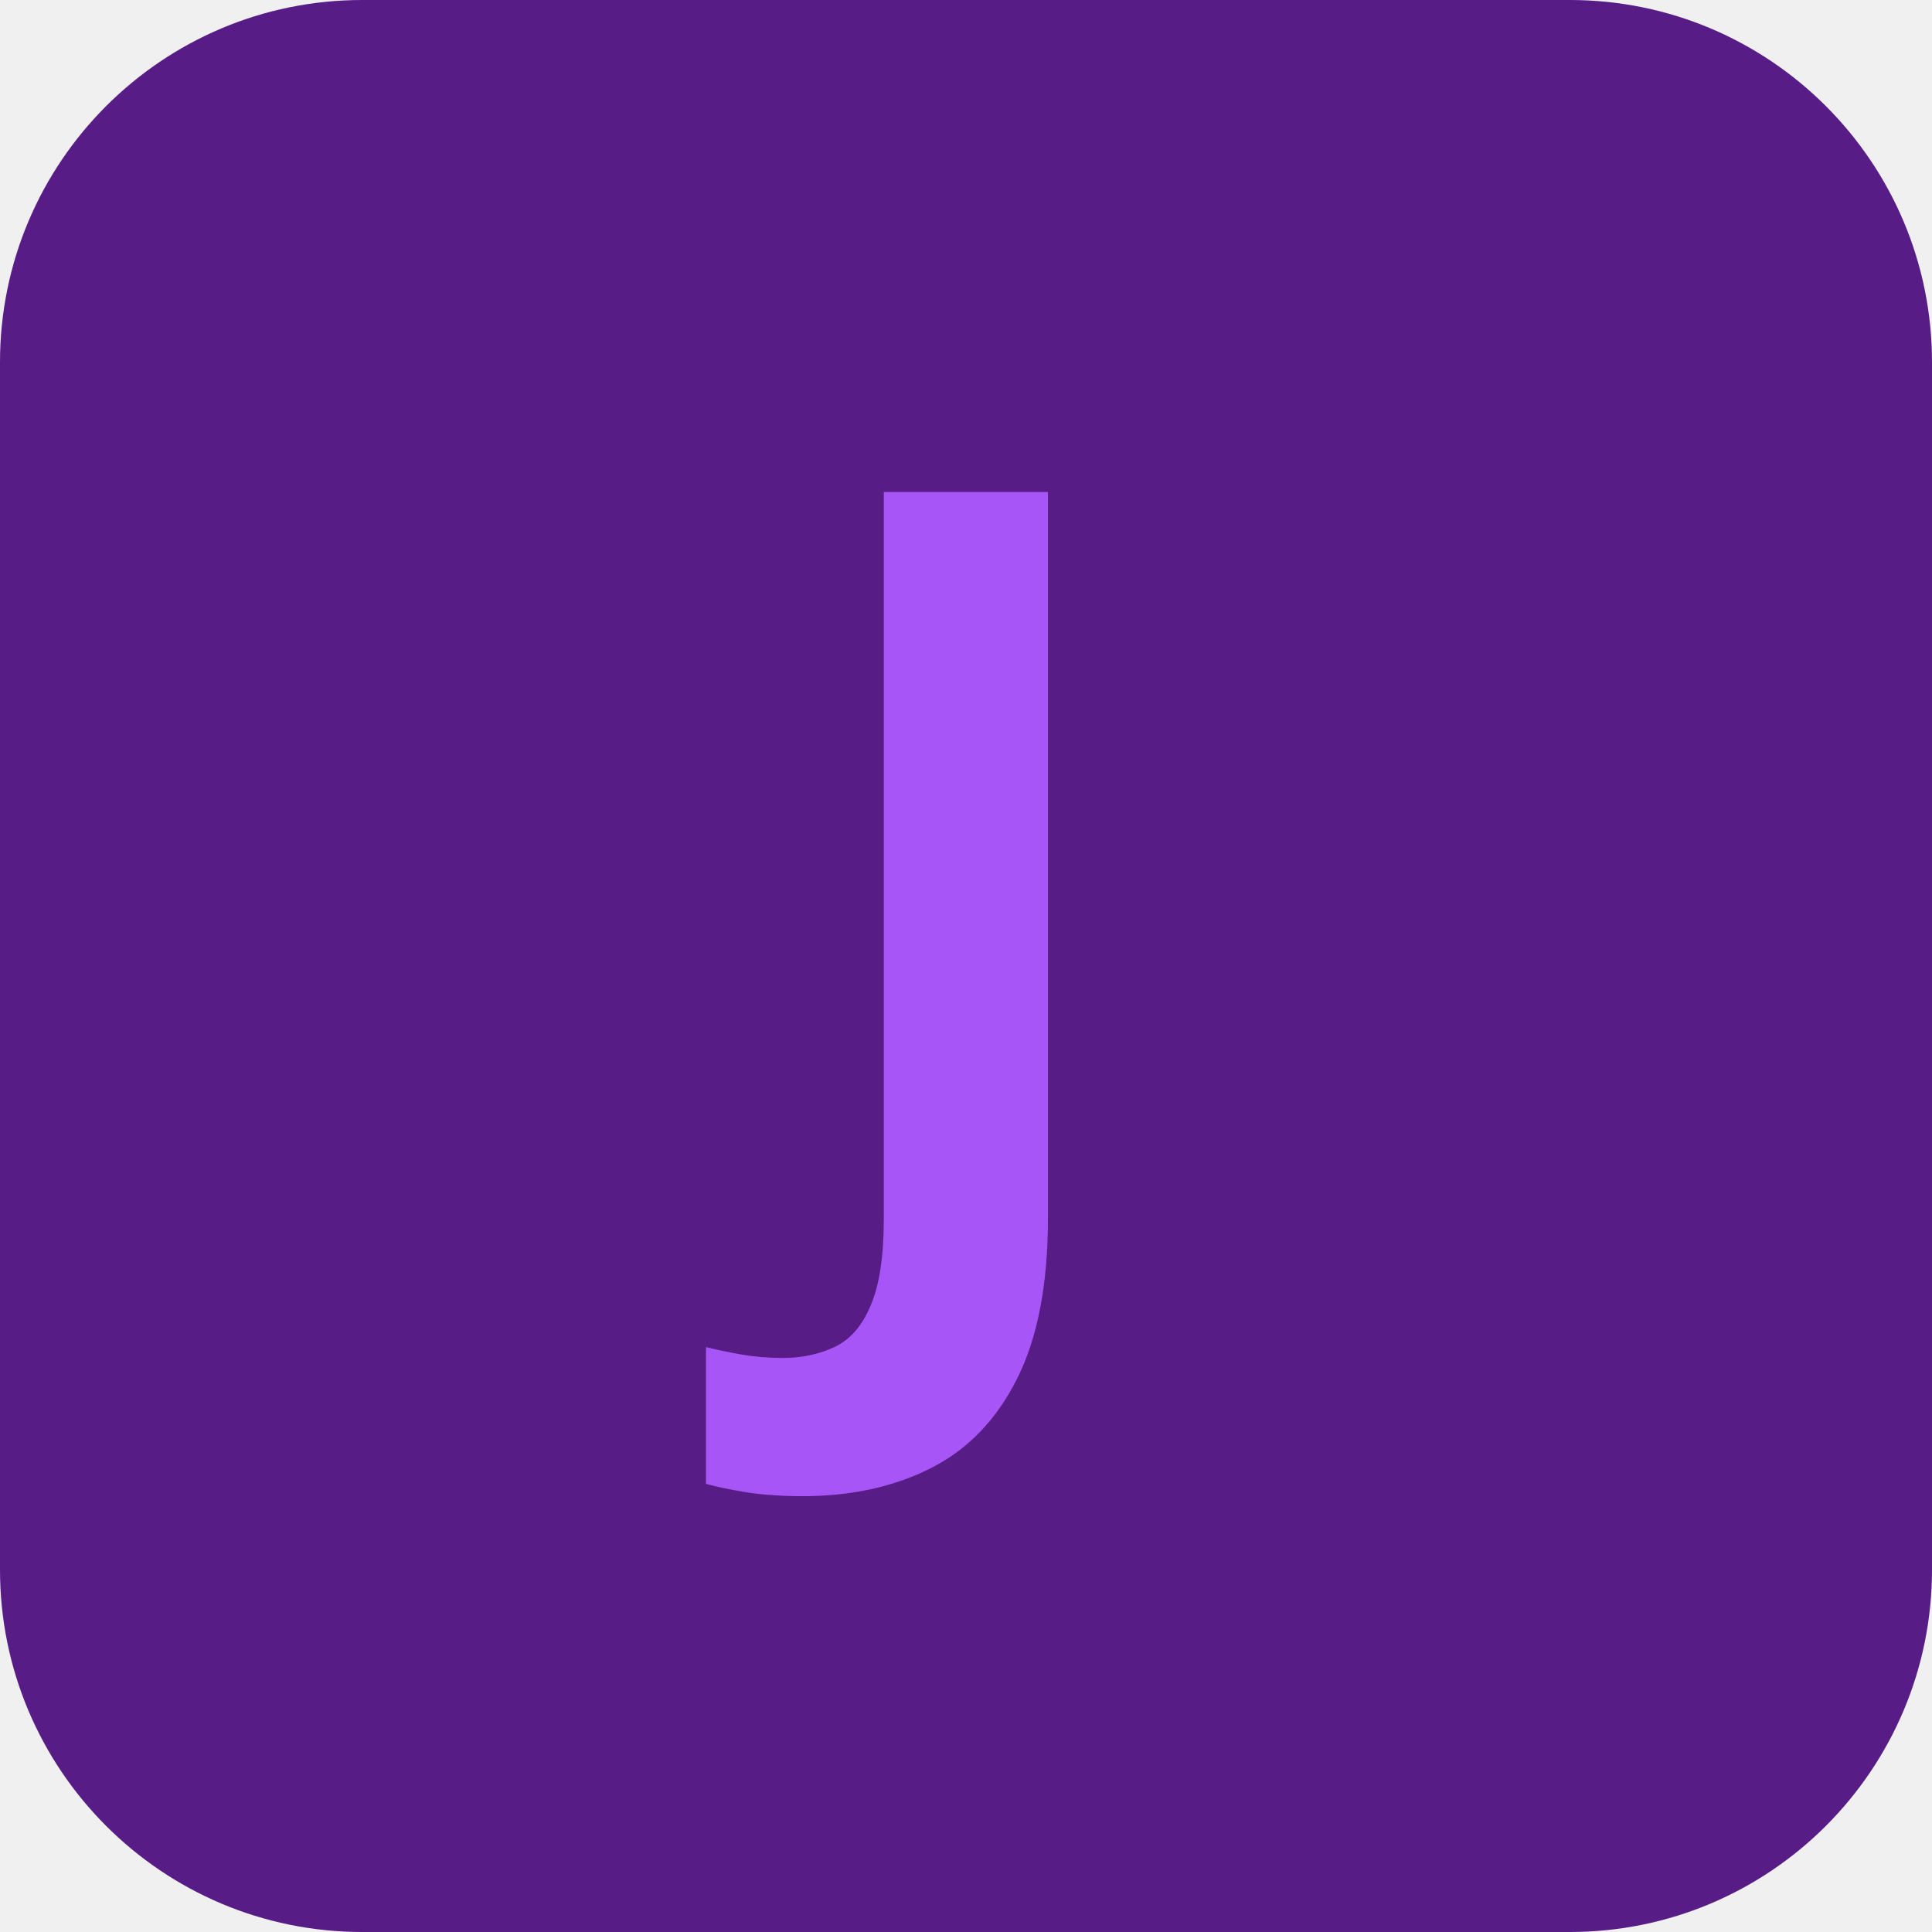
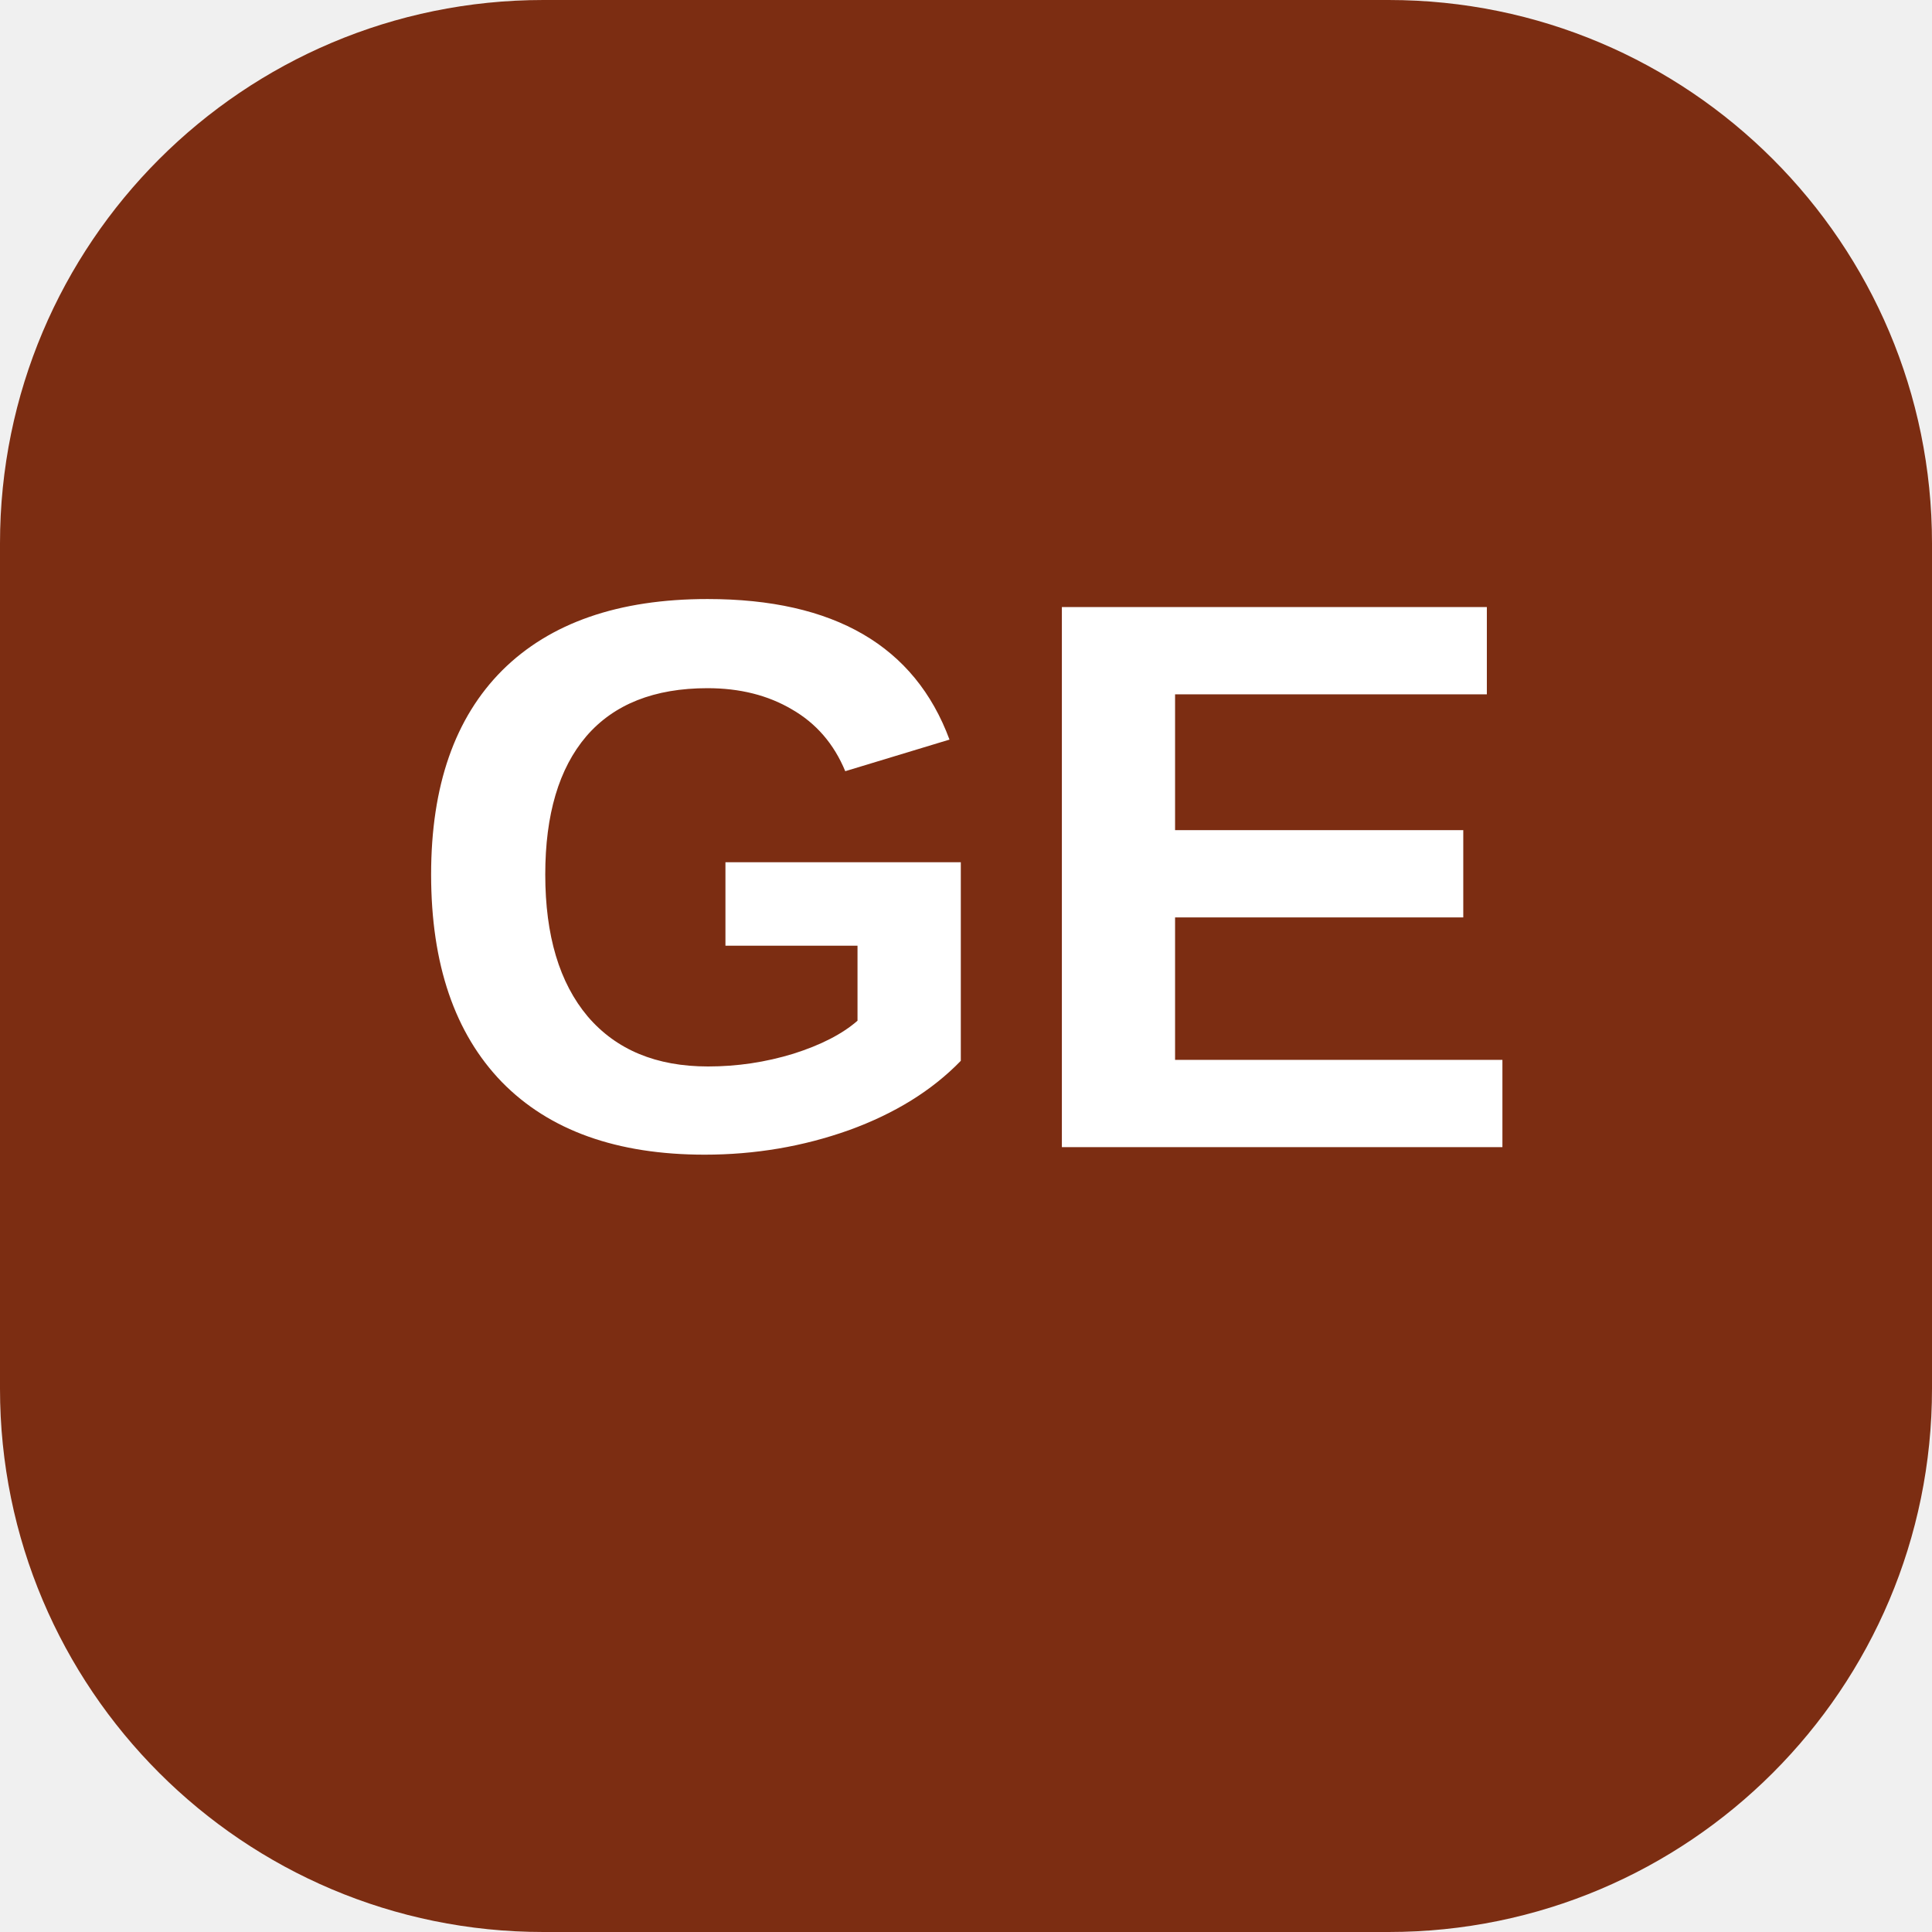
- <svg xmlns="http://www.w3.org/2000/svg" viewBox="0 0 64 64">
-   <rect width="64" height="64" rx="12" fill="#581C87" />
-   <text x="32" y="42" font-family="system-ui,sans-serif" font-size="36" font-weight="700" text-anchor="middle" fill="#A855F7">J</text>
+ <svg xmlns="http://www.w3.org/2000/svg" viewBox="0 0 64 64" width="64" height="64">
+   <rect width="64" height="64" rx="18" fill="#7C2D12" />
+   <text x="32" y="38" font-family="Arial,Helvetica,sans-serif" font-size="26" font-weight="900" text-anchor="middle" fill="#FFFFFF">GE</text>
</svg>
